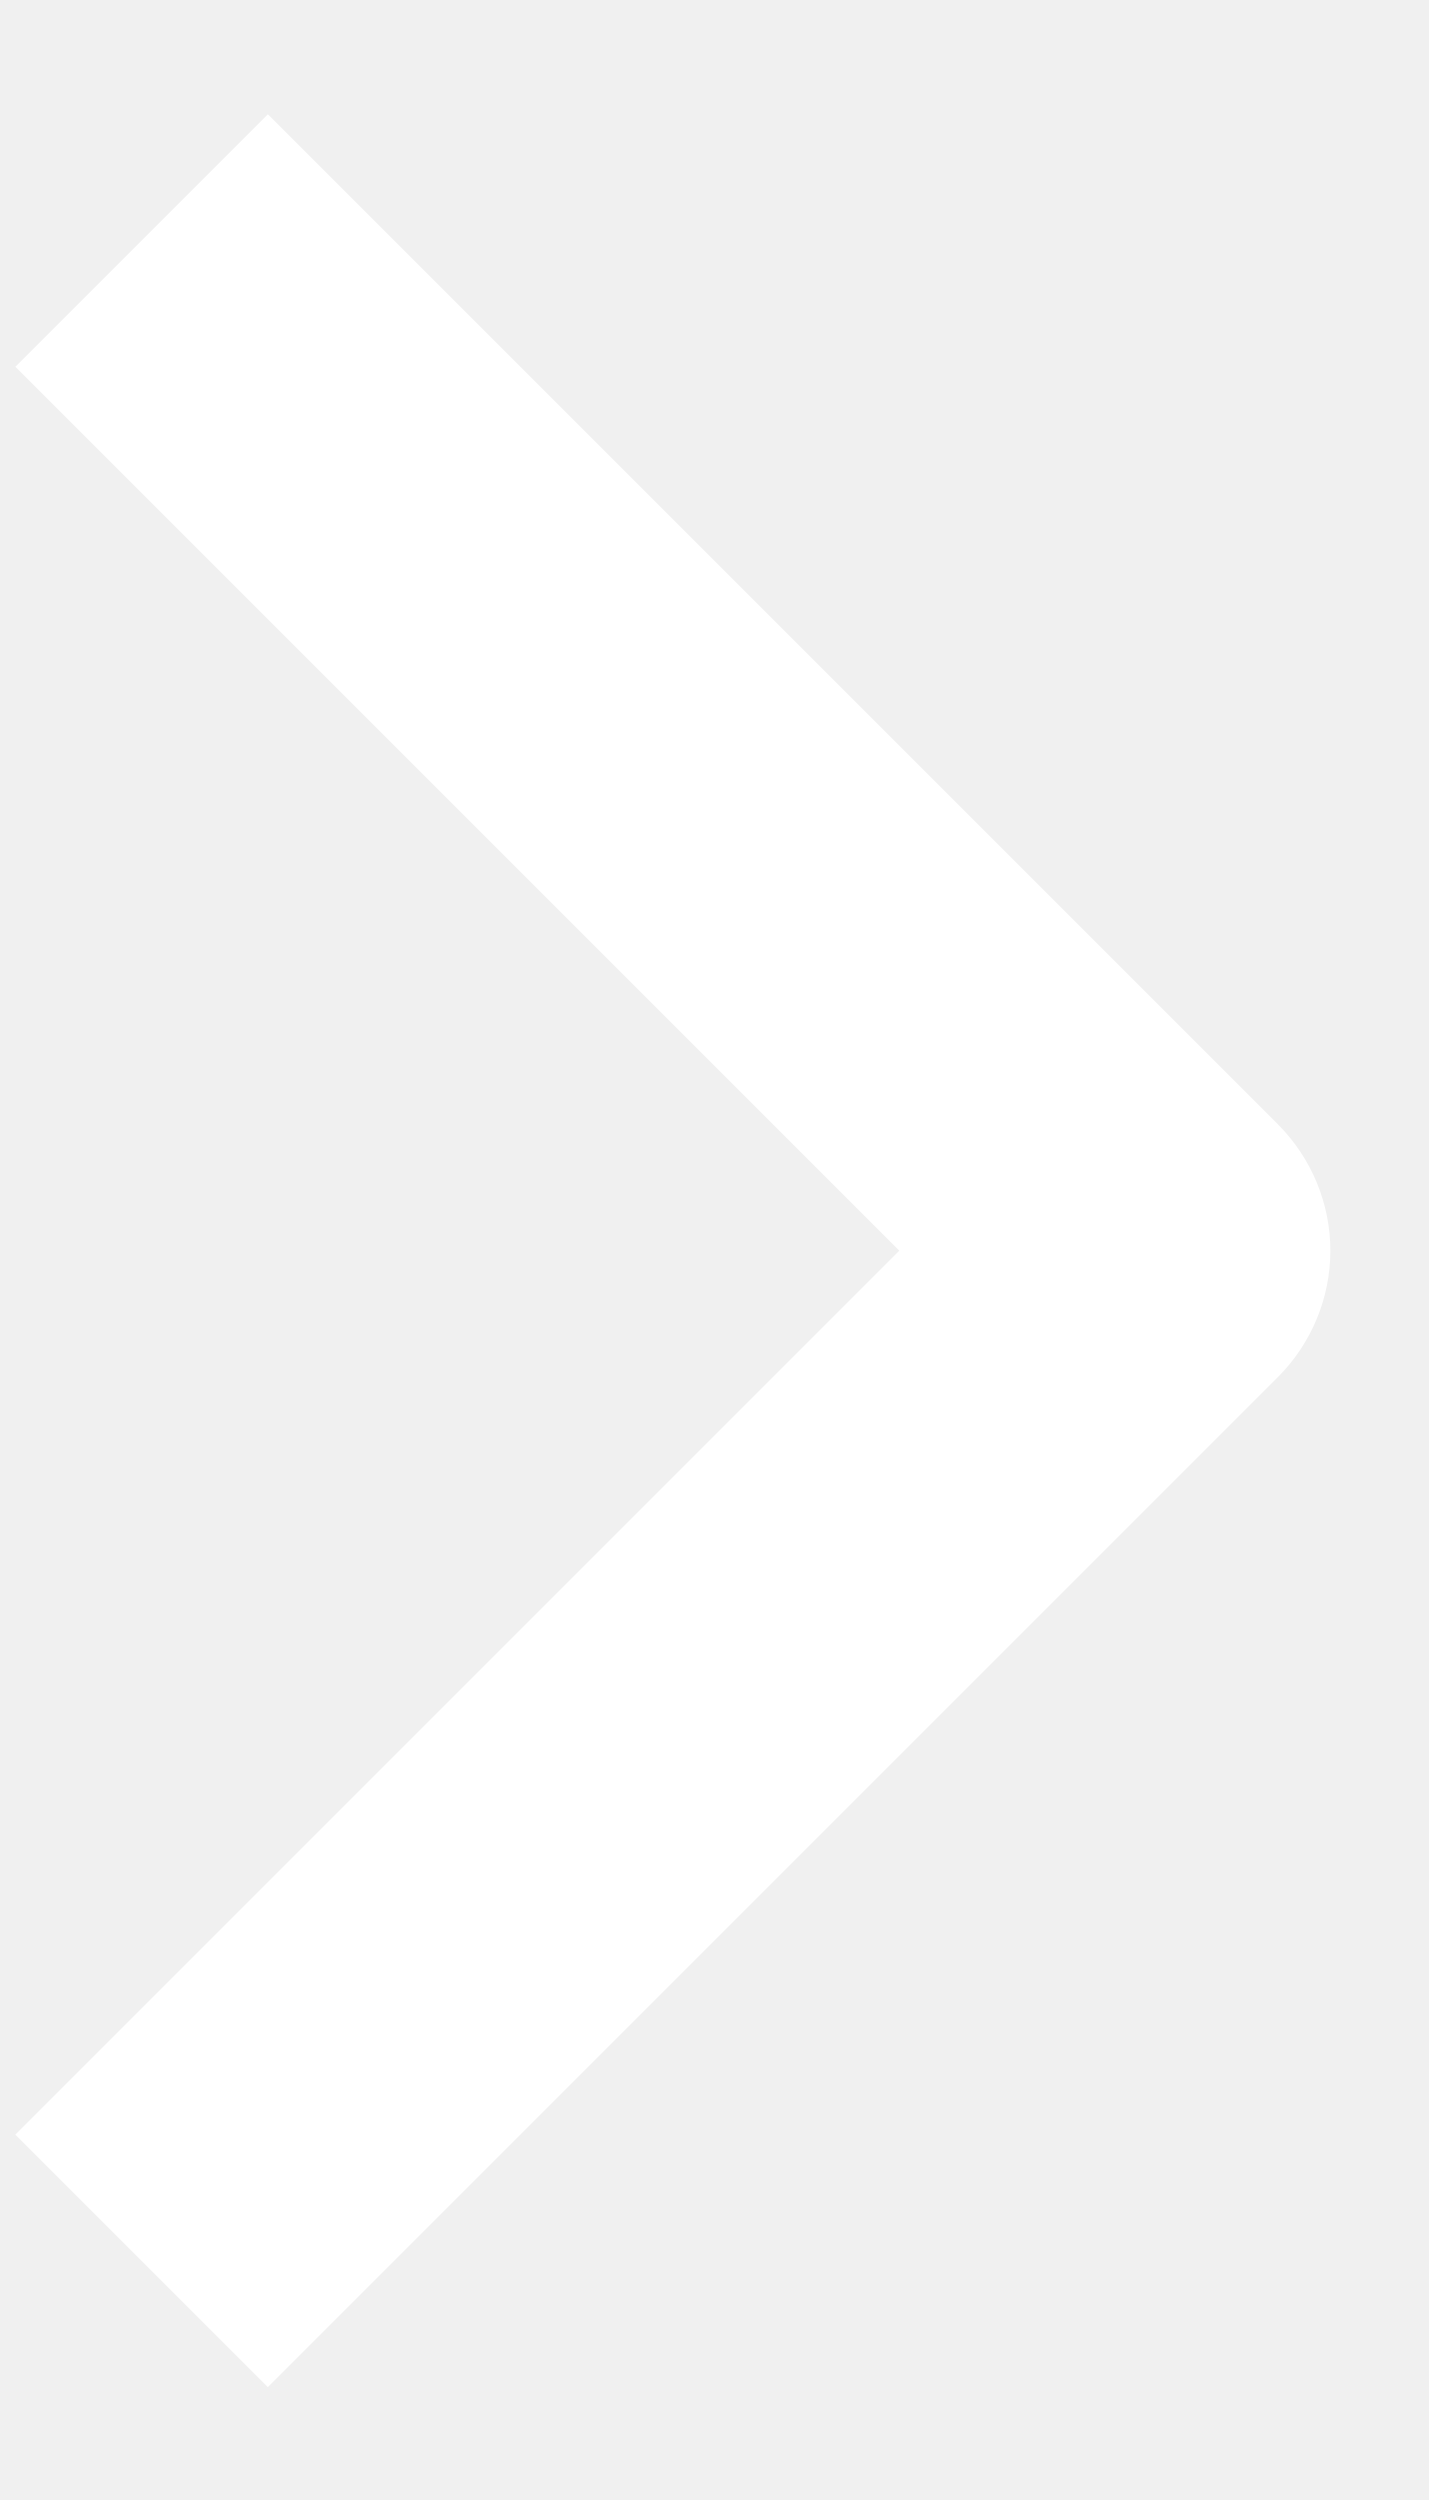
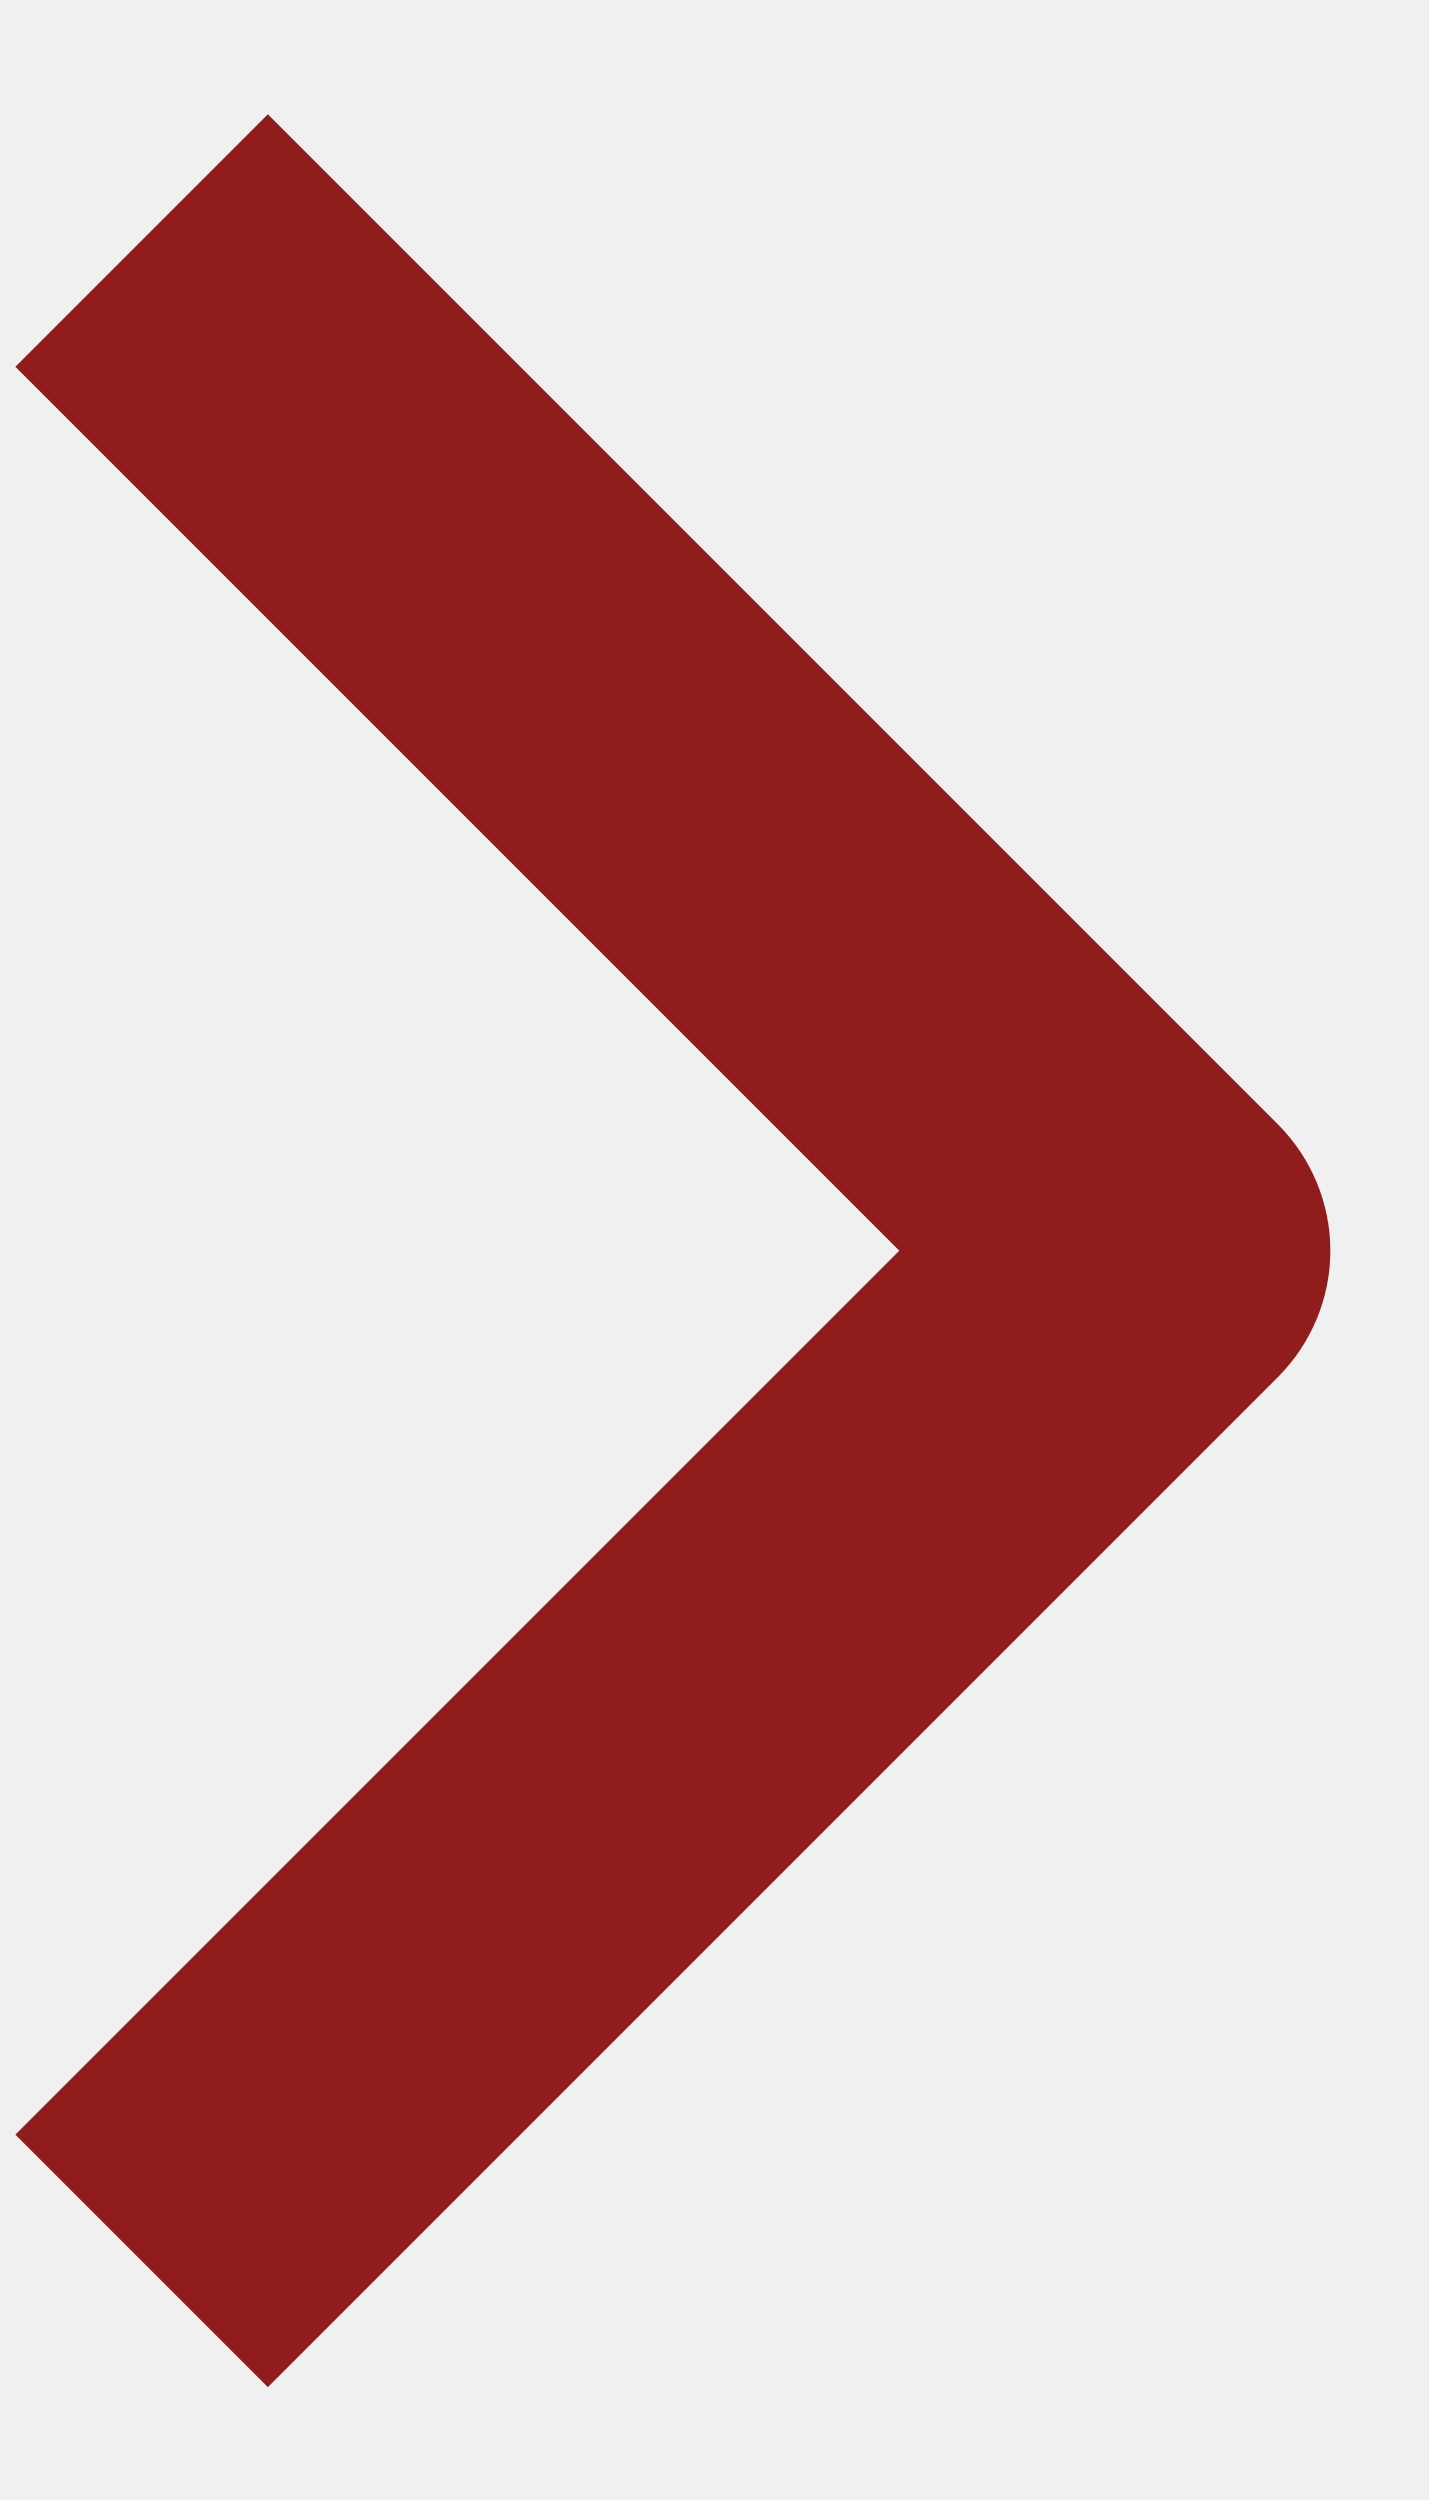
<svg xmlns="http://www.w3.org/2000/svg" width="8" height="14" viewBox="0 0 8 14" fill="none">
-   <path fill-rule="evenodd" clip-rule="evenodd" d="M7.157 7.711L1.5 13.368L0.086 11.954L5.036 7.004L0.086 2.054L1.5 0.64L7.157 6.297C7.344 6.485 7.45 6.739 7.45 7.004C7.45 7.269 7.344 7.523 7.157 7.711Z" fill="white" />
+   <path fill-rule="evenodd" clip-rule="evenodd" d="M7.157 7.711L1.5 13.368L0.086 11.954L5.036 7.004L0.086 2.054L1.5 0.64L7.157 6.297C7.344 6.485 7.45 6.739 7.45 7.004C7.45 7.269 7.344 7.523 7.157 7.711Z" fill="#901C1C" />
</svg>
